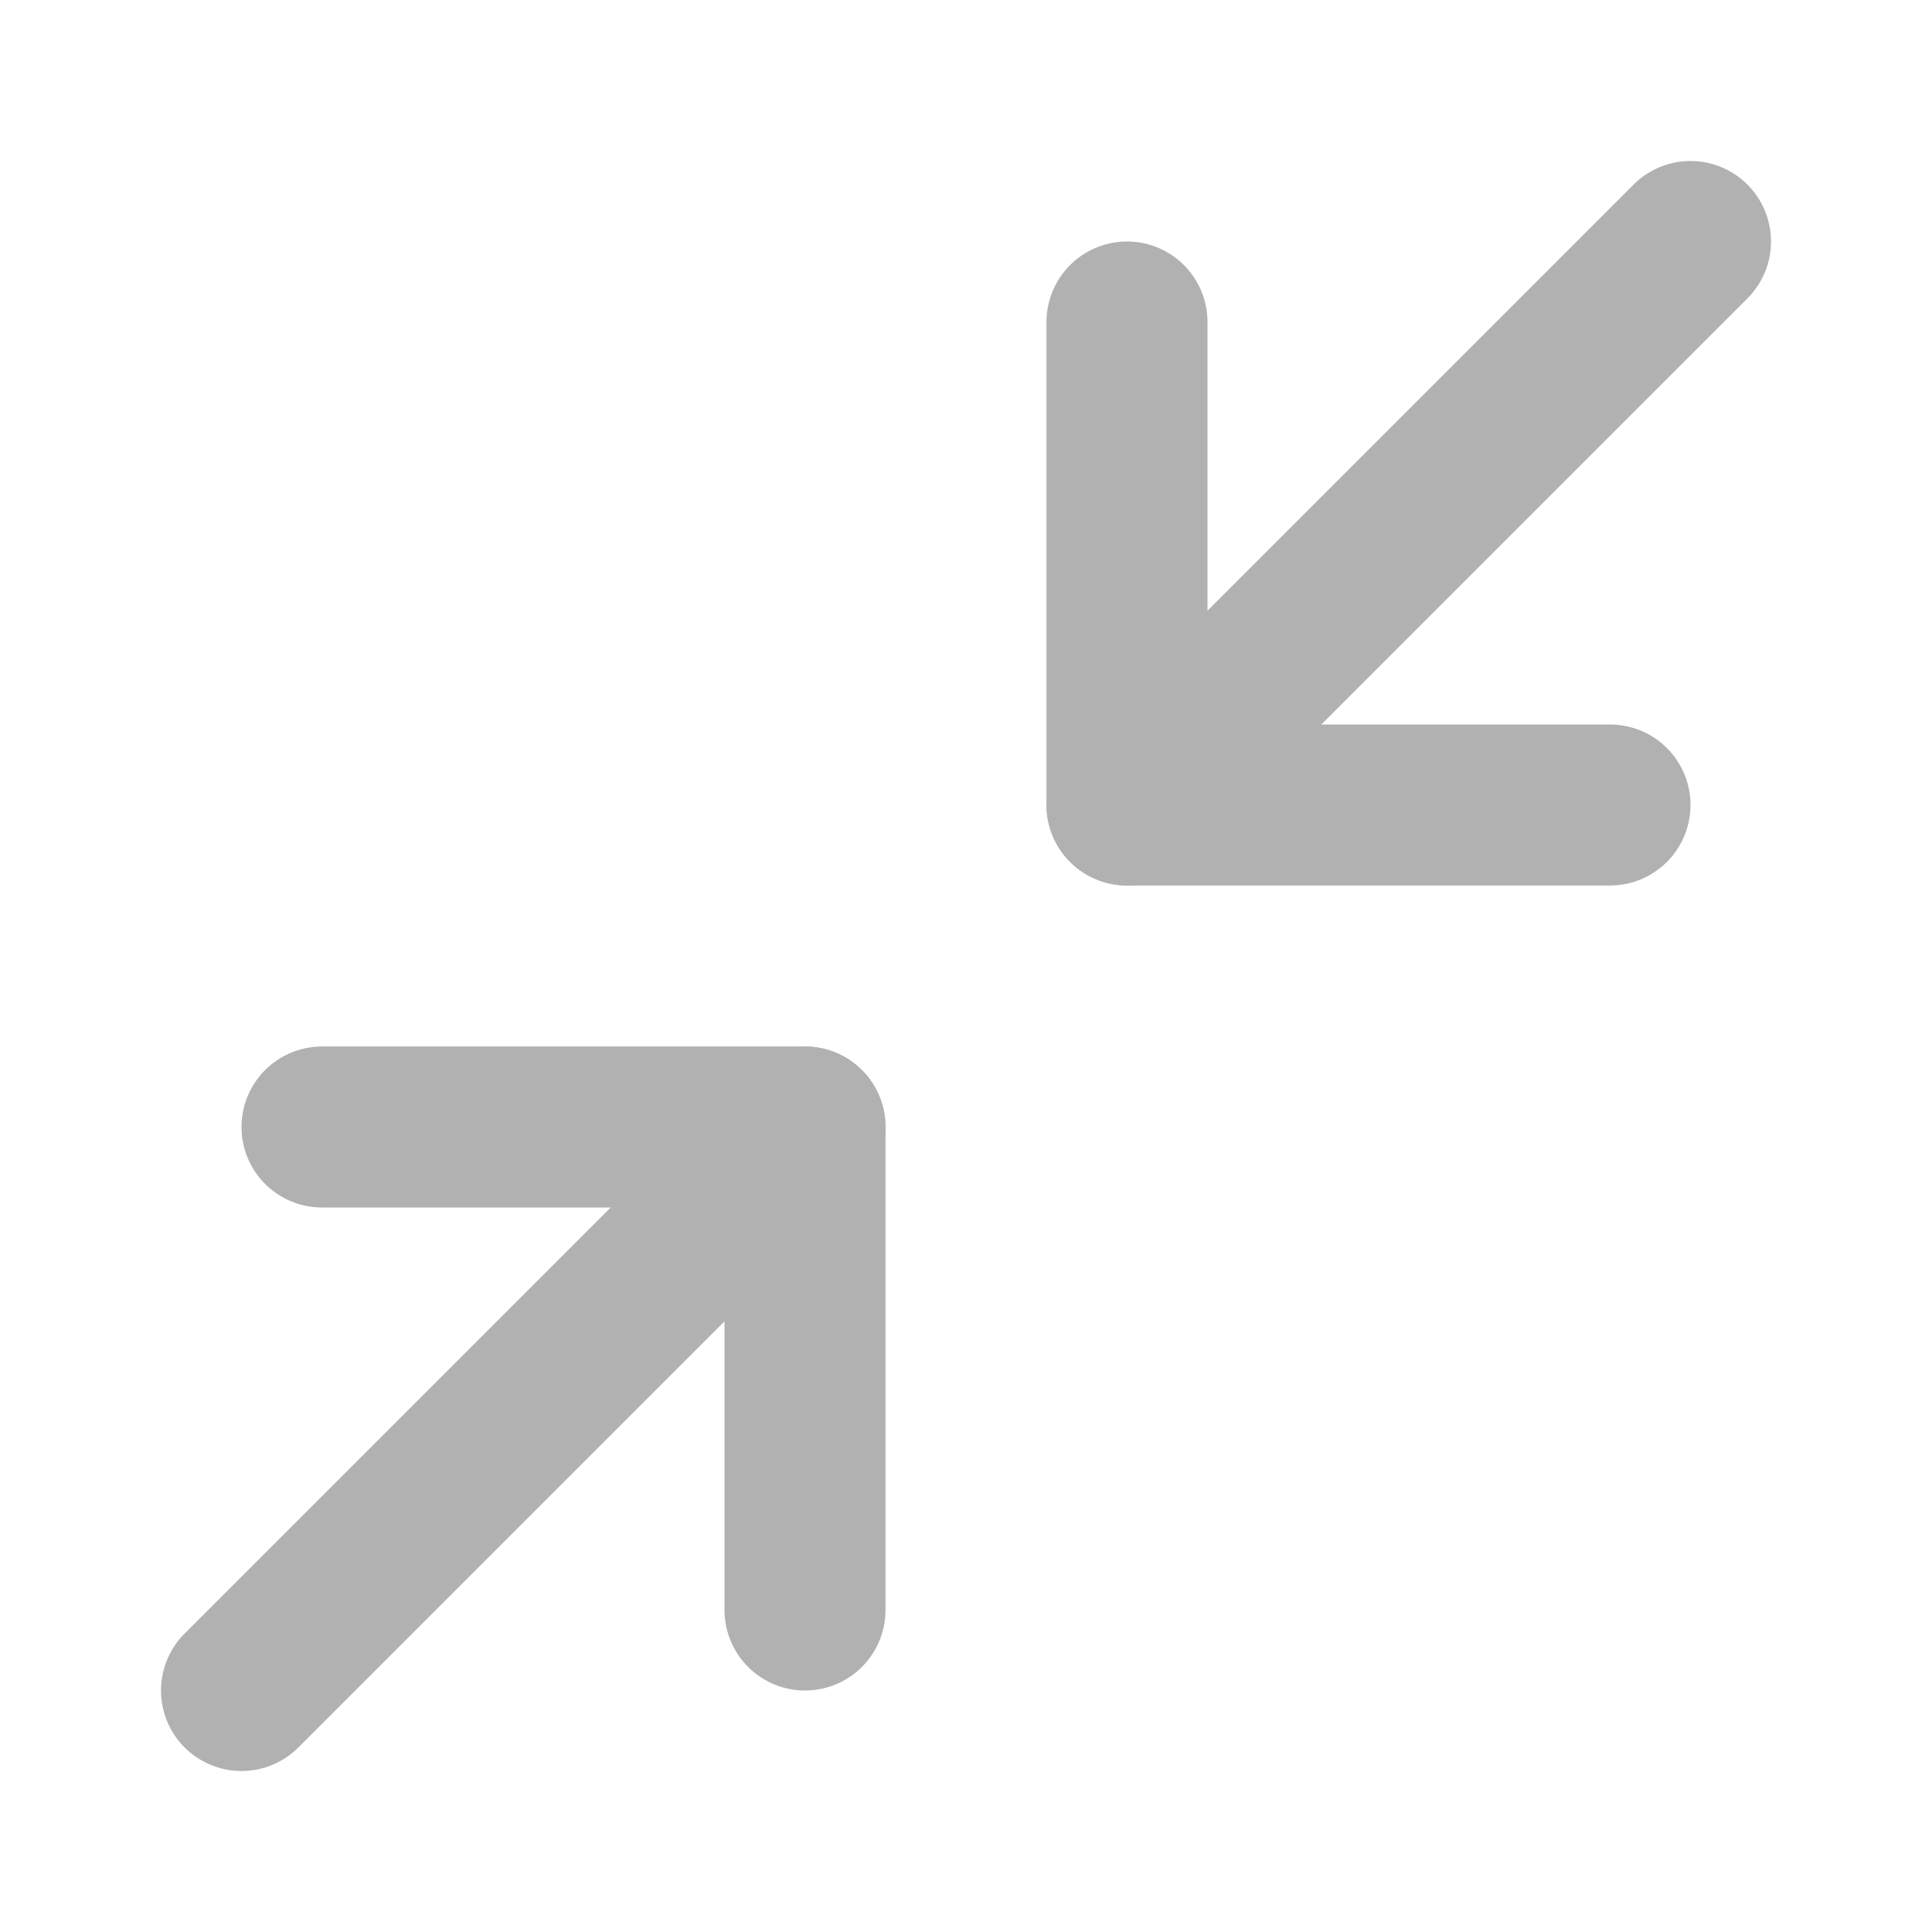
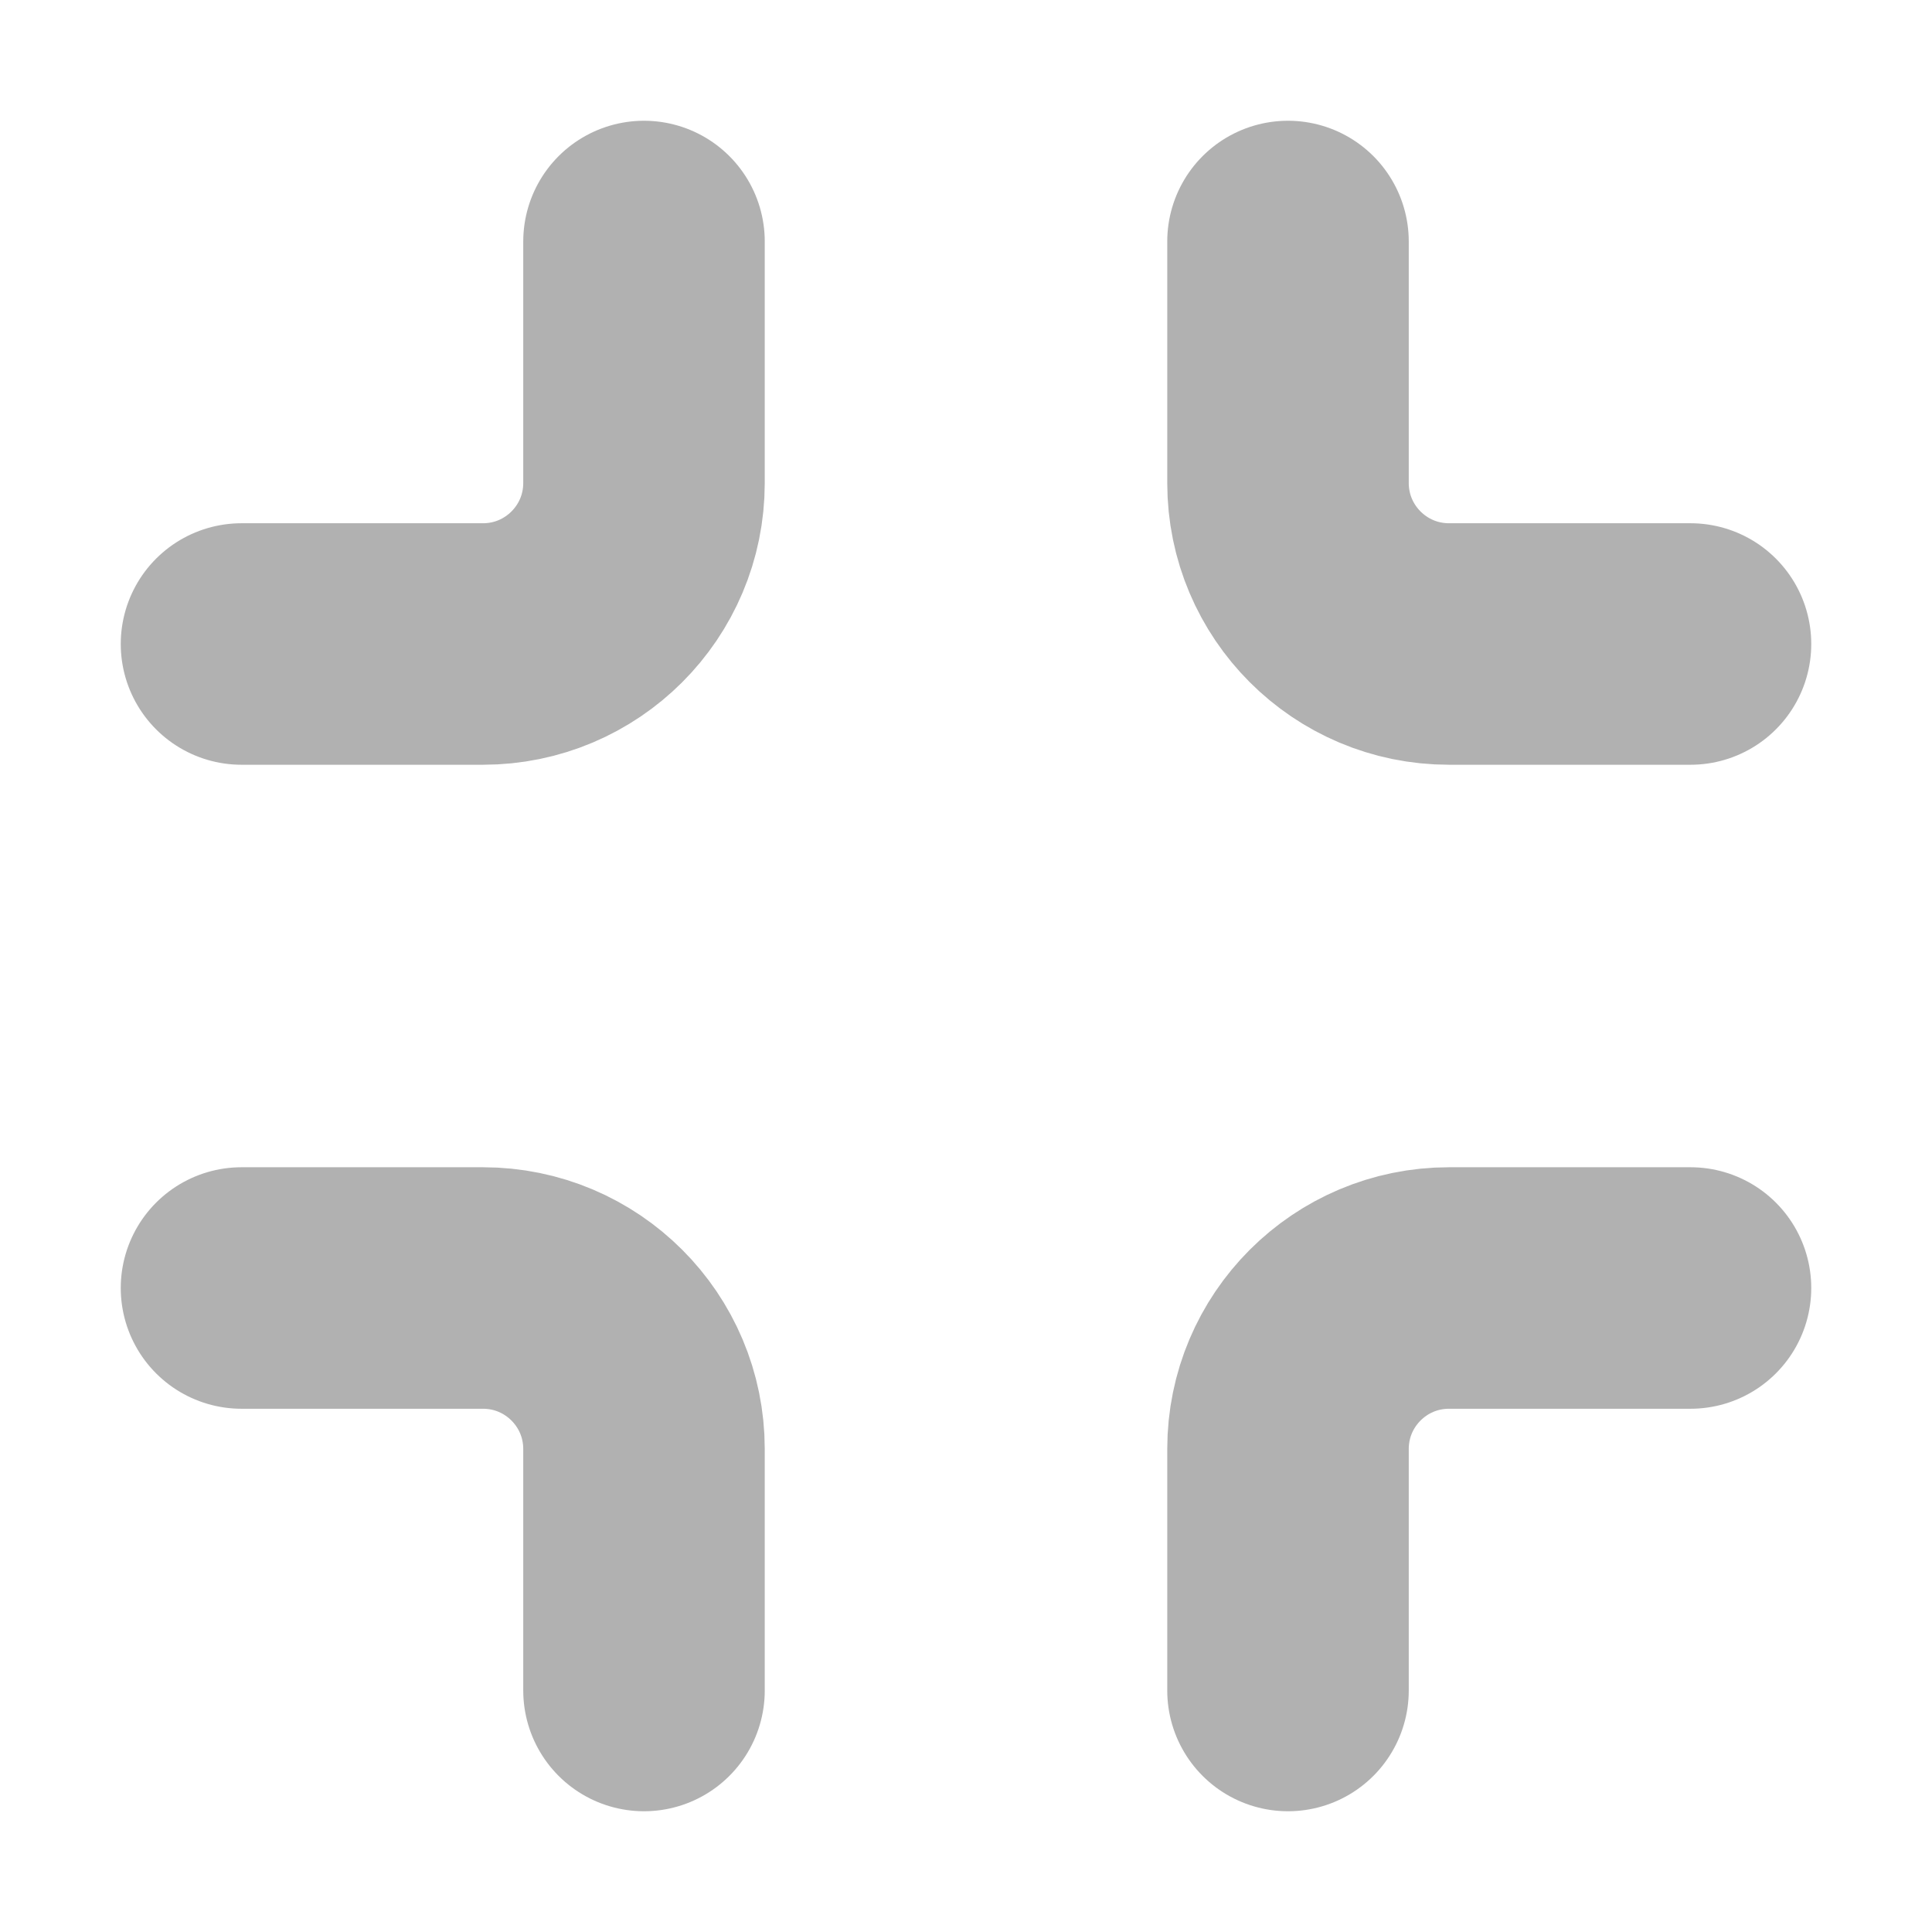
- <svg xmlns="http://www.w3.org/2000/svg" width="24" height="24" viewBox="0 0 24 24" fill="none" stroke="#b1b1b1" stroke-width="2" stroke-linecap="round" stroke-linejoin="round" class="feather feather-minimize-2">
-   <polyline points="4 14 10 14 10 20" />
-   <polyline points="20 10 14 10 14 4" />
-   <line x1="14" y1="10" x2="21" y2="3" />
-   <line x1="3" y1="21" x2="10" y2="14" />
+ <svg xmlns="http://www.w3.org/2000/svg" width="24" height="24" viewBox="0 0 24 24" fill="none" stroke="#b1b1b1" stroke-width="2" stroke-linecap="round" stroke-linejoin="round" class="feather feather-minimize">
+   <path d="M8 3v3a2 2 0 0 1-2 2H3m18 0h-3a2 2 0 0 1-2-2V3m0 18v-3a2 2 0 0 1 2-2h3M3 16h3a2 2 0 0 1 2 2v3" style="stroke-width: 3px;" />
</svg>
